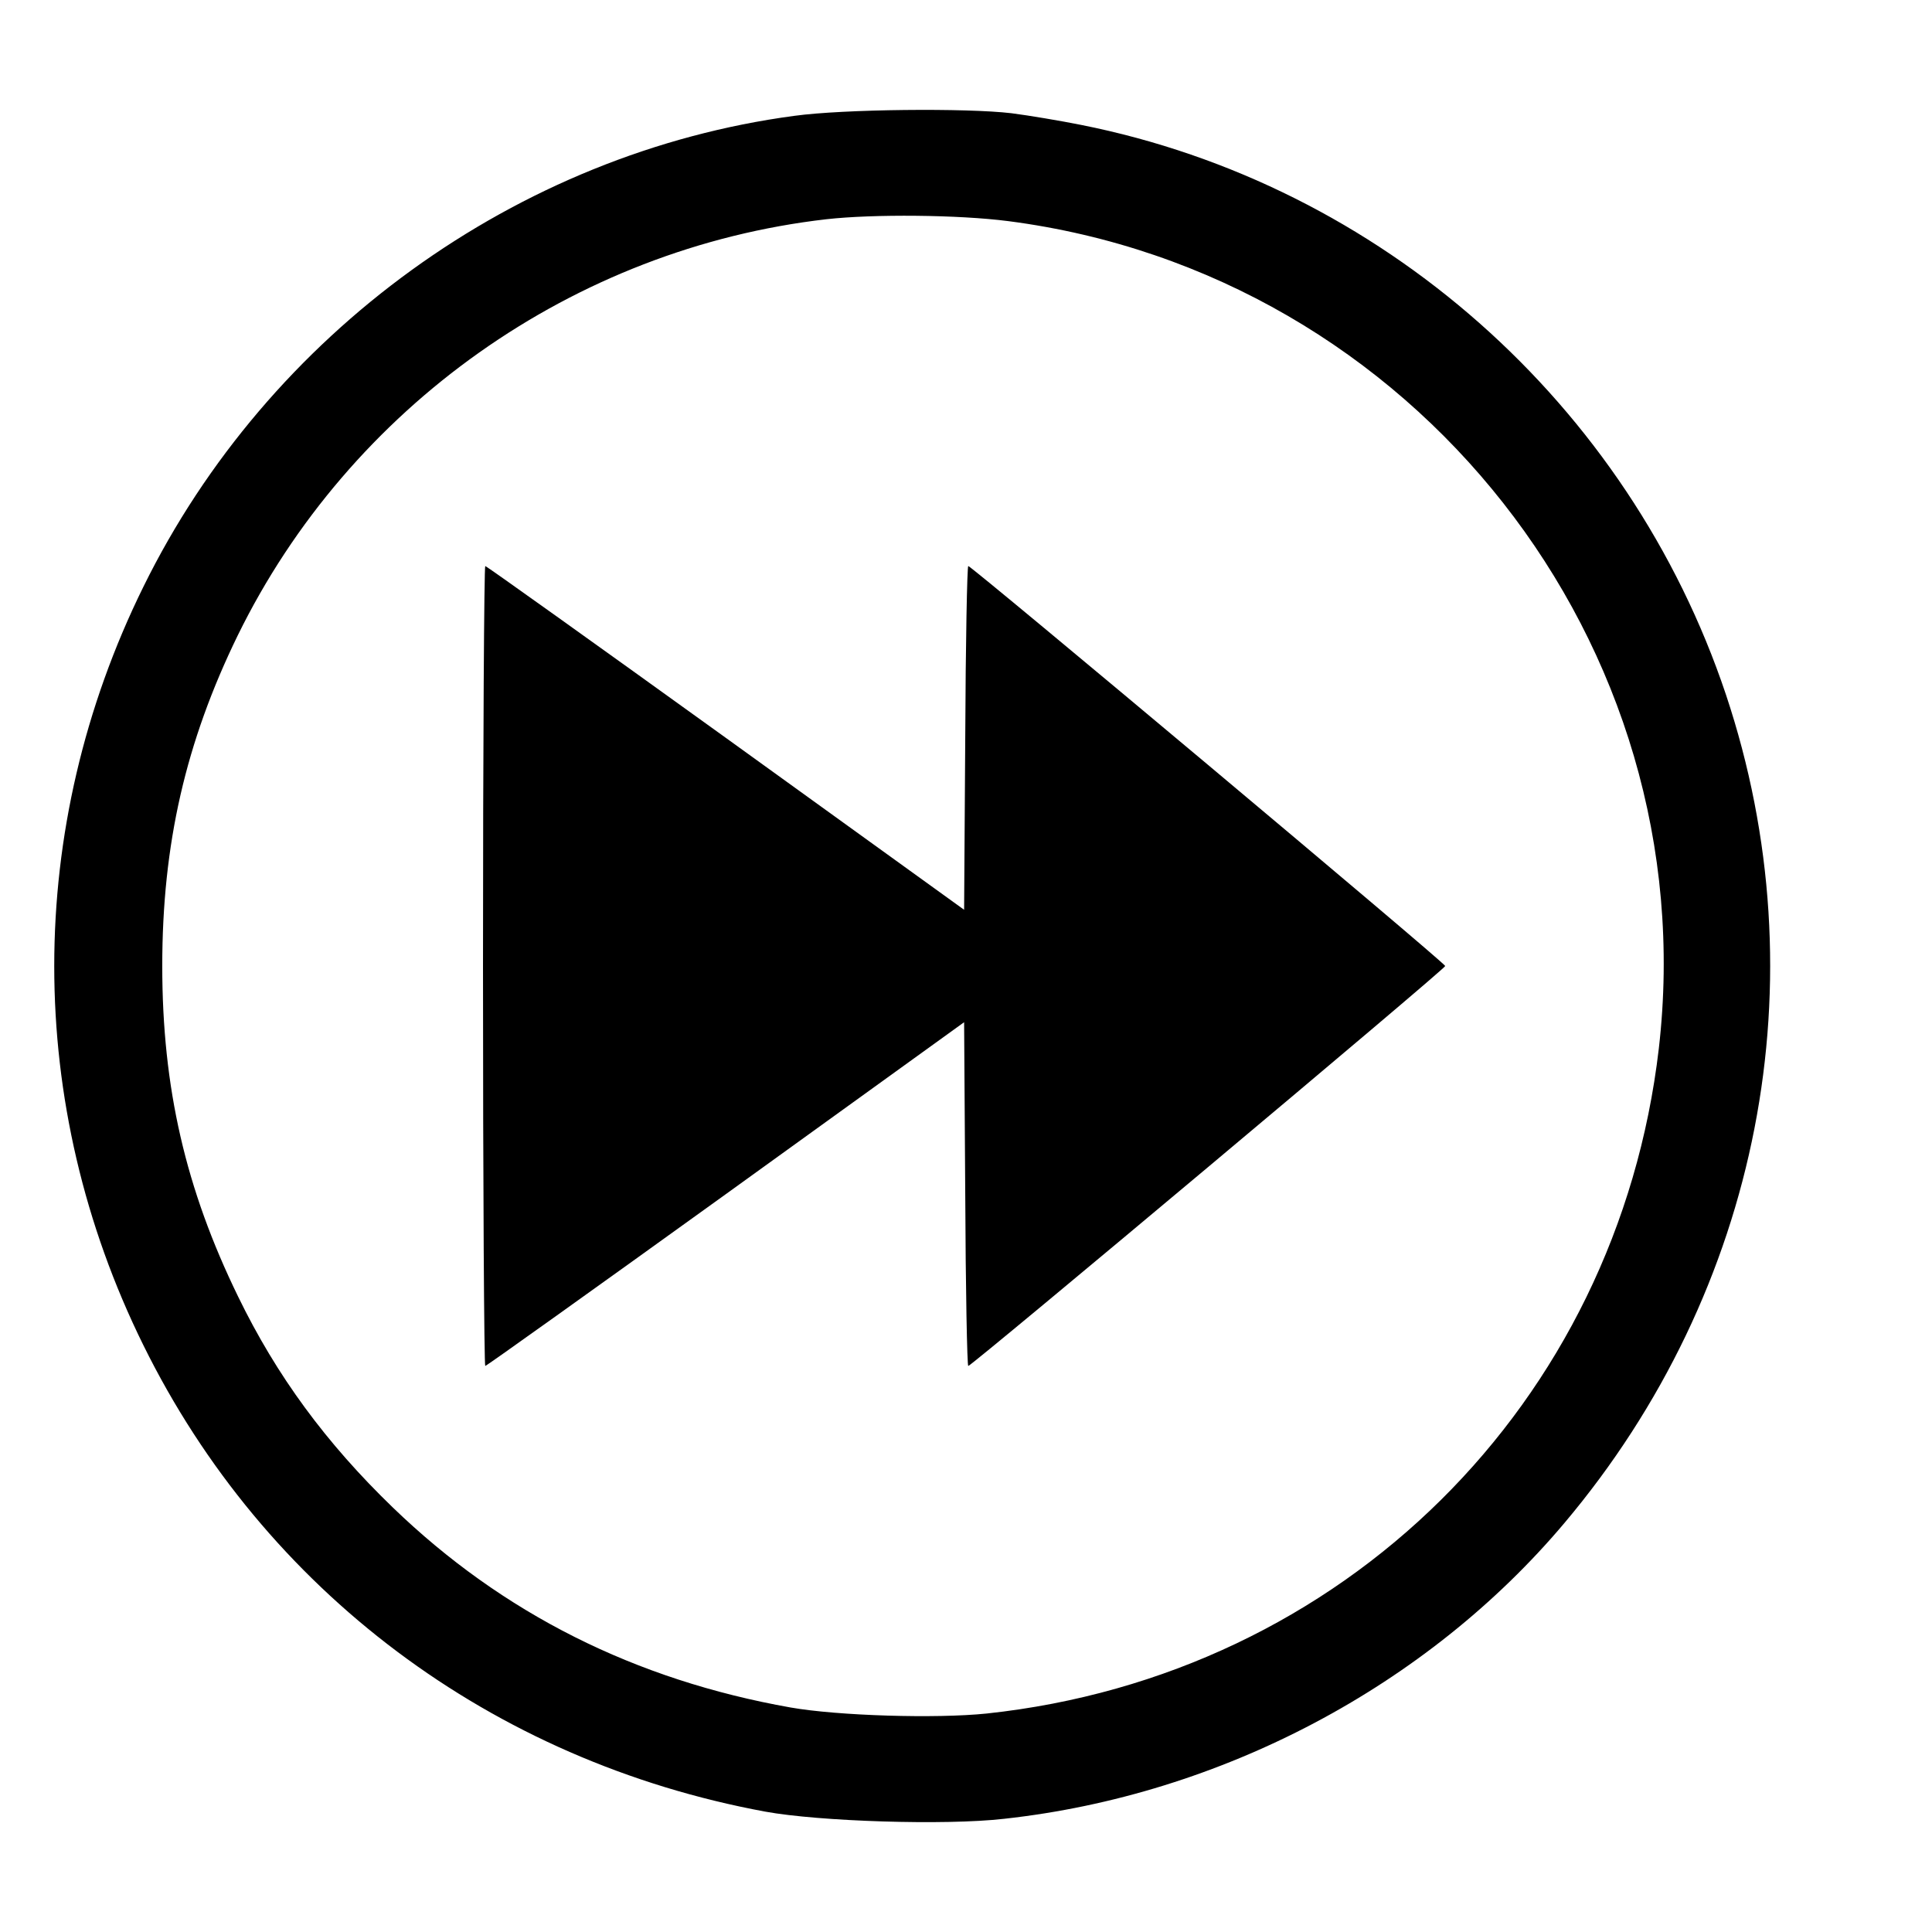
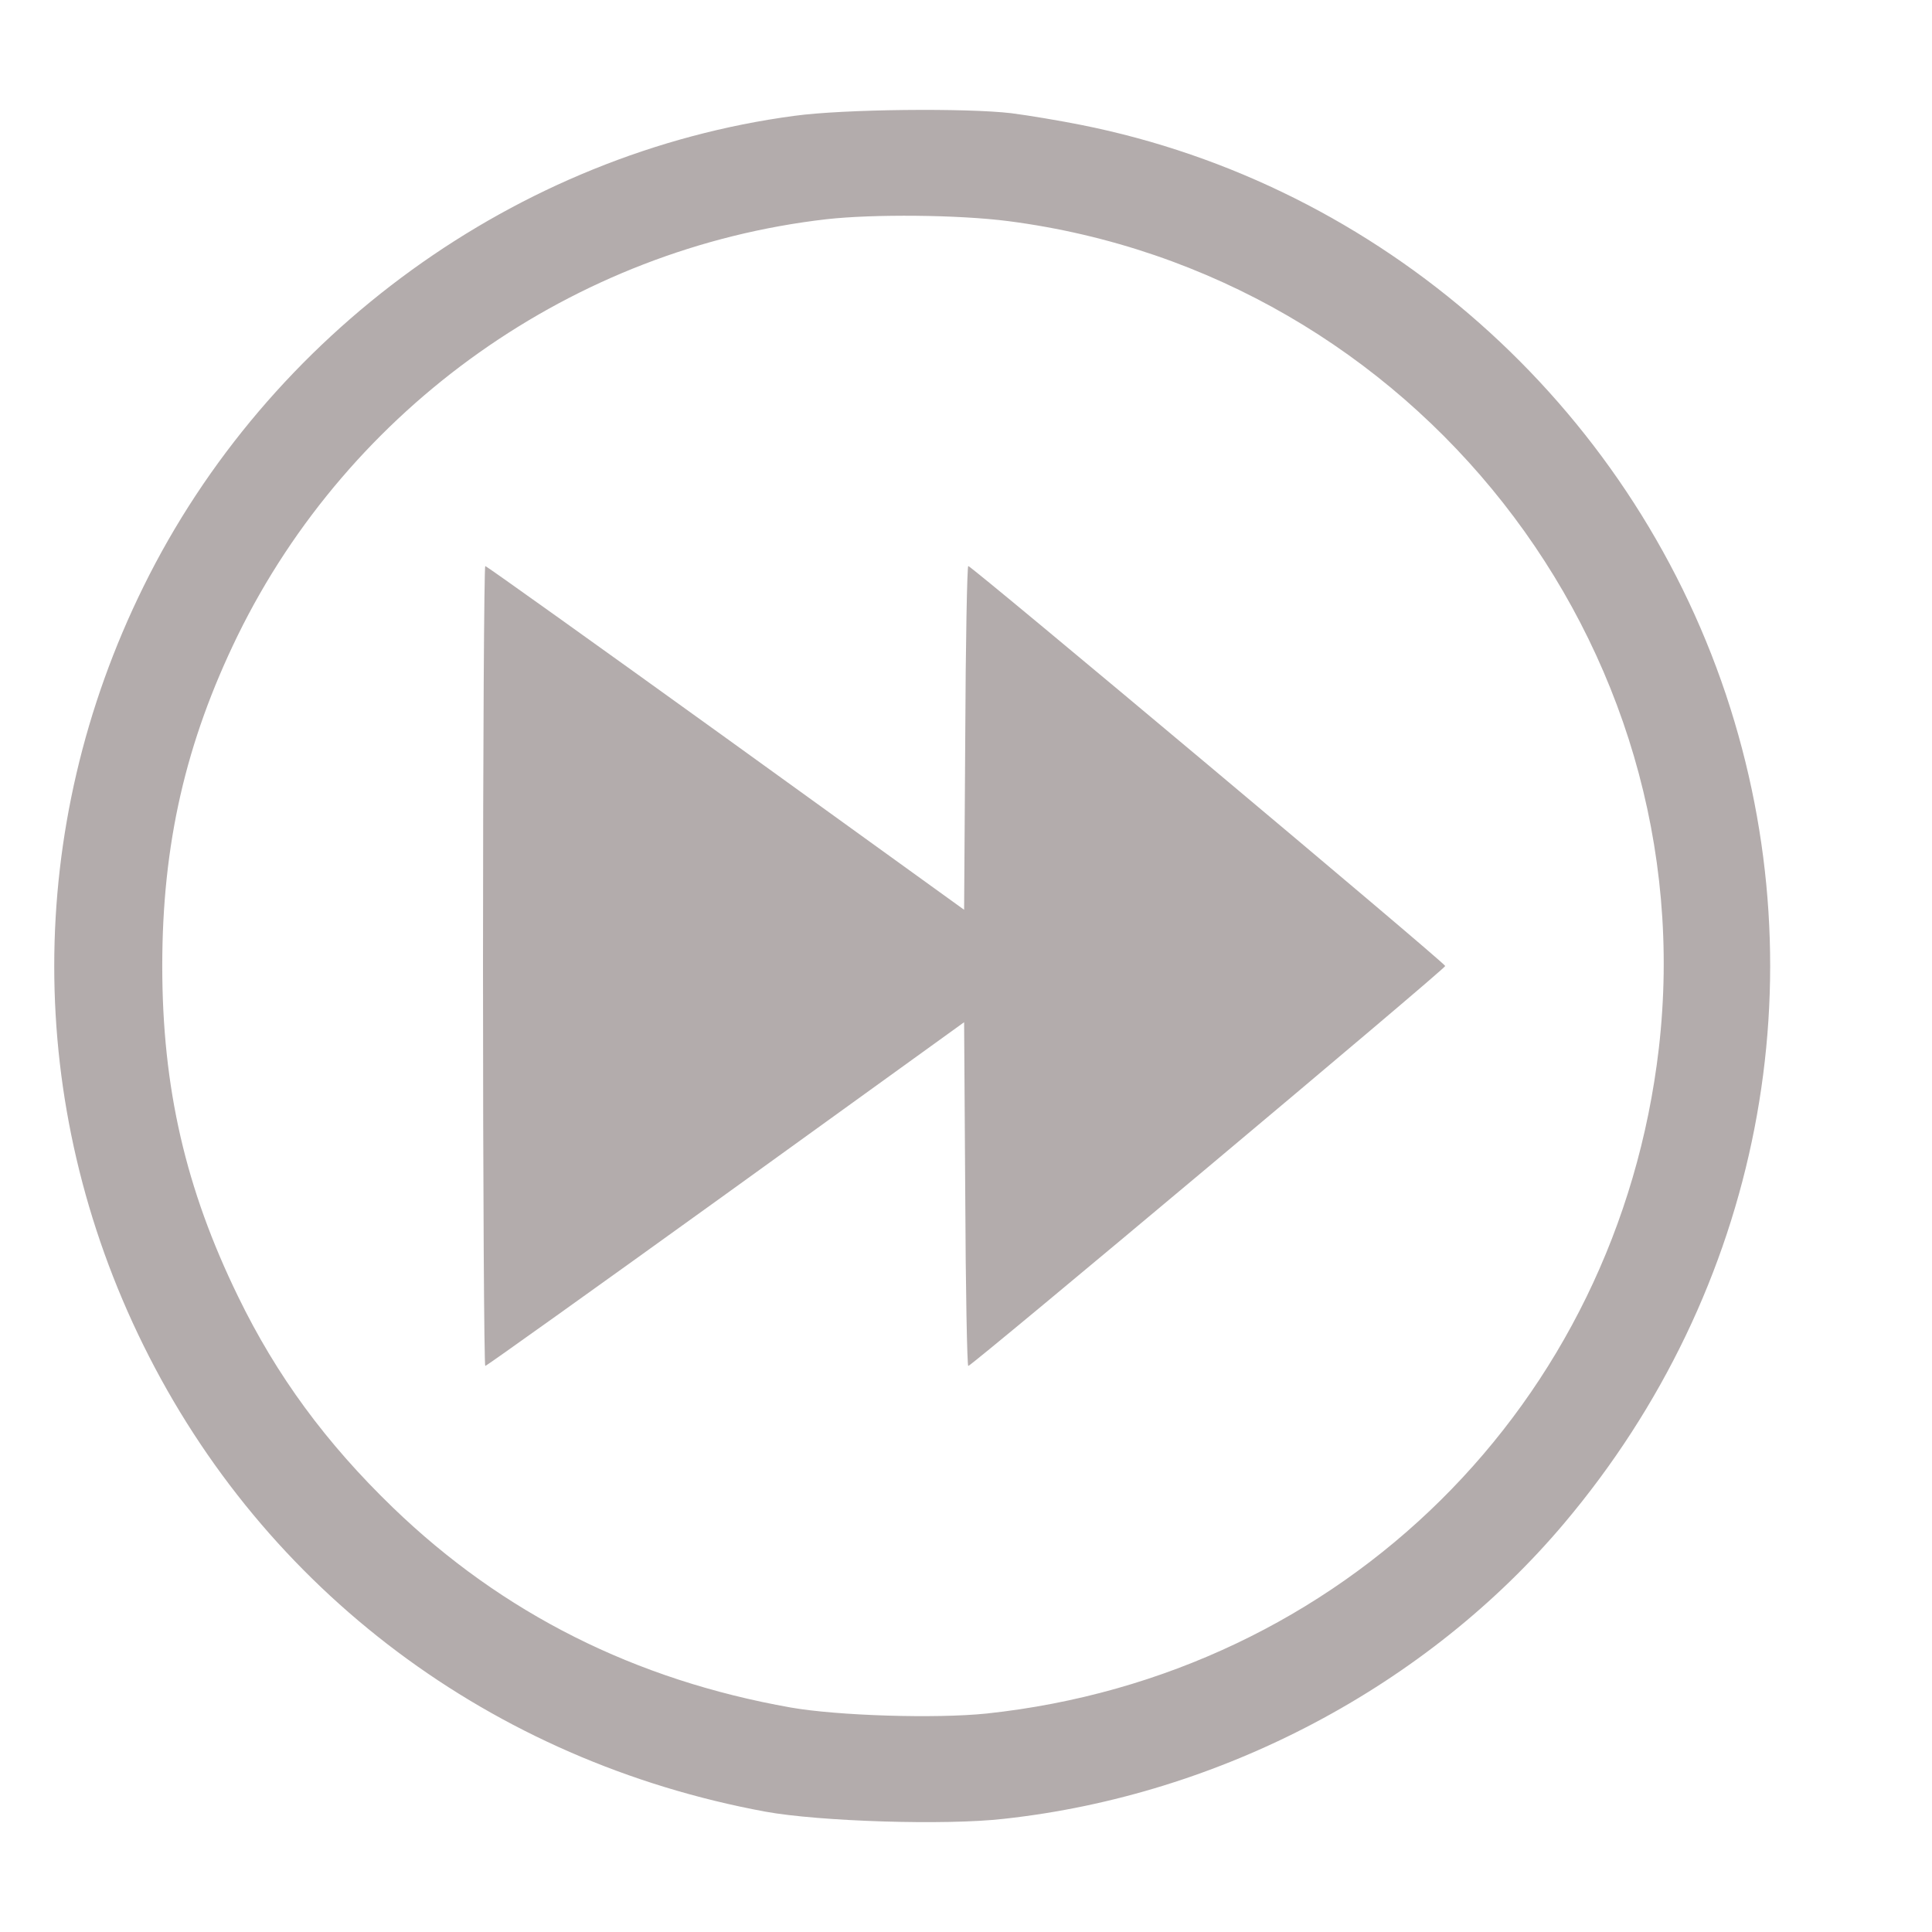
- <svg xmlns="http://www.w3.org/2000/svg" version="1.0" width="512pt" height="512pt" viewBox="0 0 512 512" preserveAspectRatio="xMidYMid meet">
-   <g transform="translate(0,512) scale(0.1,-0.1)" fill="#000000" stroke="none">
+ <svg xmlns="http://www.w3.org/2000/svg" version="1.0" width="40pt" height="40pt" viewBox="0 0 512 512" preserveAspectRatio="xMidYMid meet">
+   <g transform="translate(0,512) scale(0.1,-0.1)" fill="#b3acac" stroke="none">
    <path d="M2105 4813 c-734 -98 -1394 -575 -1725 -1248 -315 -639 -315 -1372 0 -2010 321 -651 923 -1102 1648 -1236 142 -26 477 -37 633 -19 575 63 1121 352 1485 784 520 617 680 1440 428 2195 -258 771 -915 1352 -1709 1510 -55 11 -138 25 -185 31 -119 14 -444 11 -575 -7z m567 -279 c1075 -139 1848 -1122 1724 -2193 -110 -942 -837 -1661 -1781 -1762 -135 -14 -395 -6 -520 16 -412 73 -763 249 -1054 530 -177 171 -308 349 -410 559 -139 285 -201 553 -201 876 0 323 62 593 200 876 297 606 890 1026 1560 1103 125 14 350 12 482 -5z" />
    <path d="M1280 2560 c0 -583 3 -1060 6 -1060 3 0 290 205 637 455 l632 456 3 -456 c1 -250 5 -455 8 -455 9 0 1264 1052 1264 1060 0 8 -1255 1060 -1264 1060 -3 0 -7 -205 -8 -455 l-3 -456 -632 456 c-347 250 -634 455 -637 455 -3 0 -6 -477 -6 -1060z" />
  </g>
</svg>
